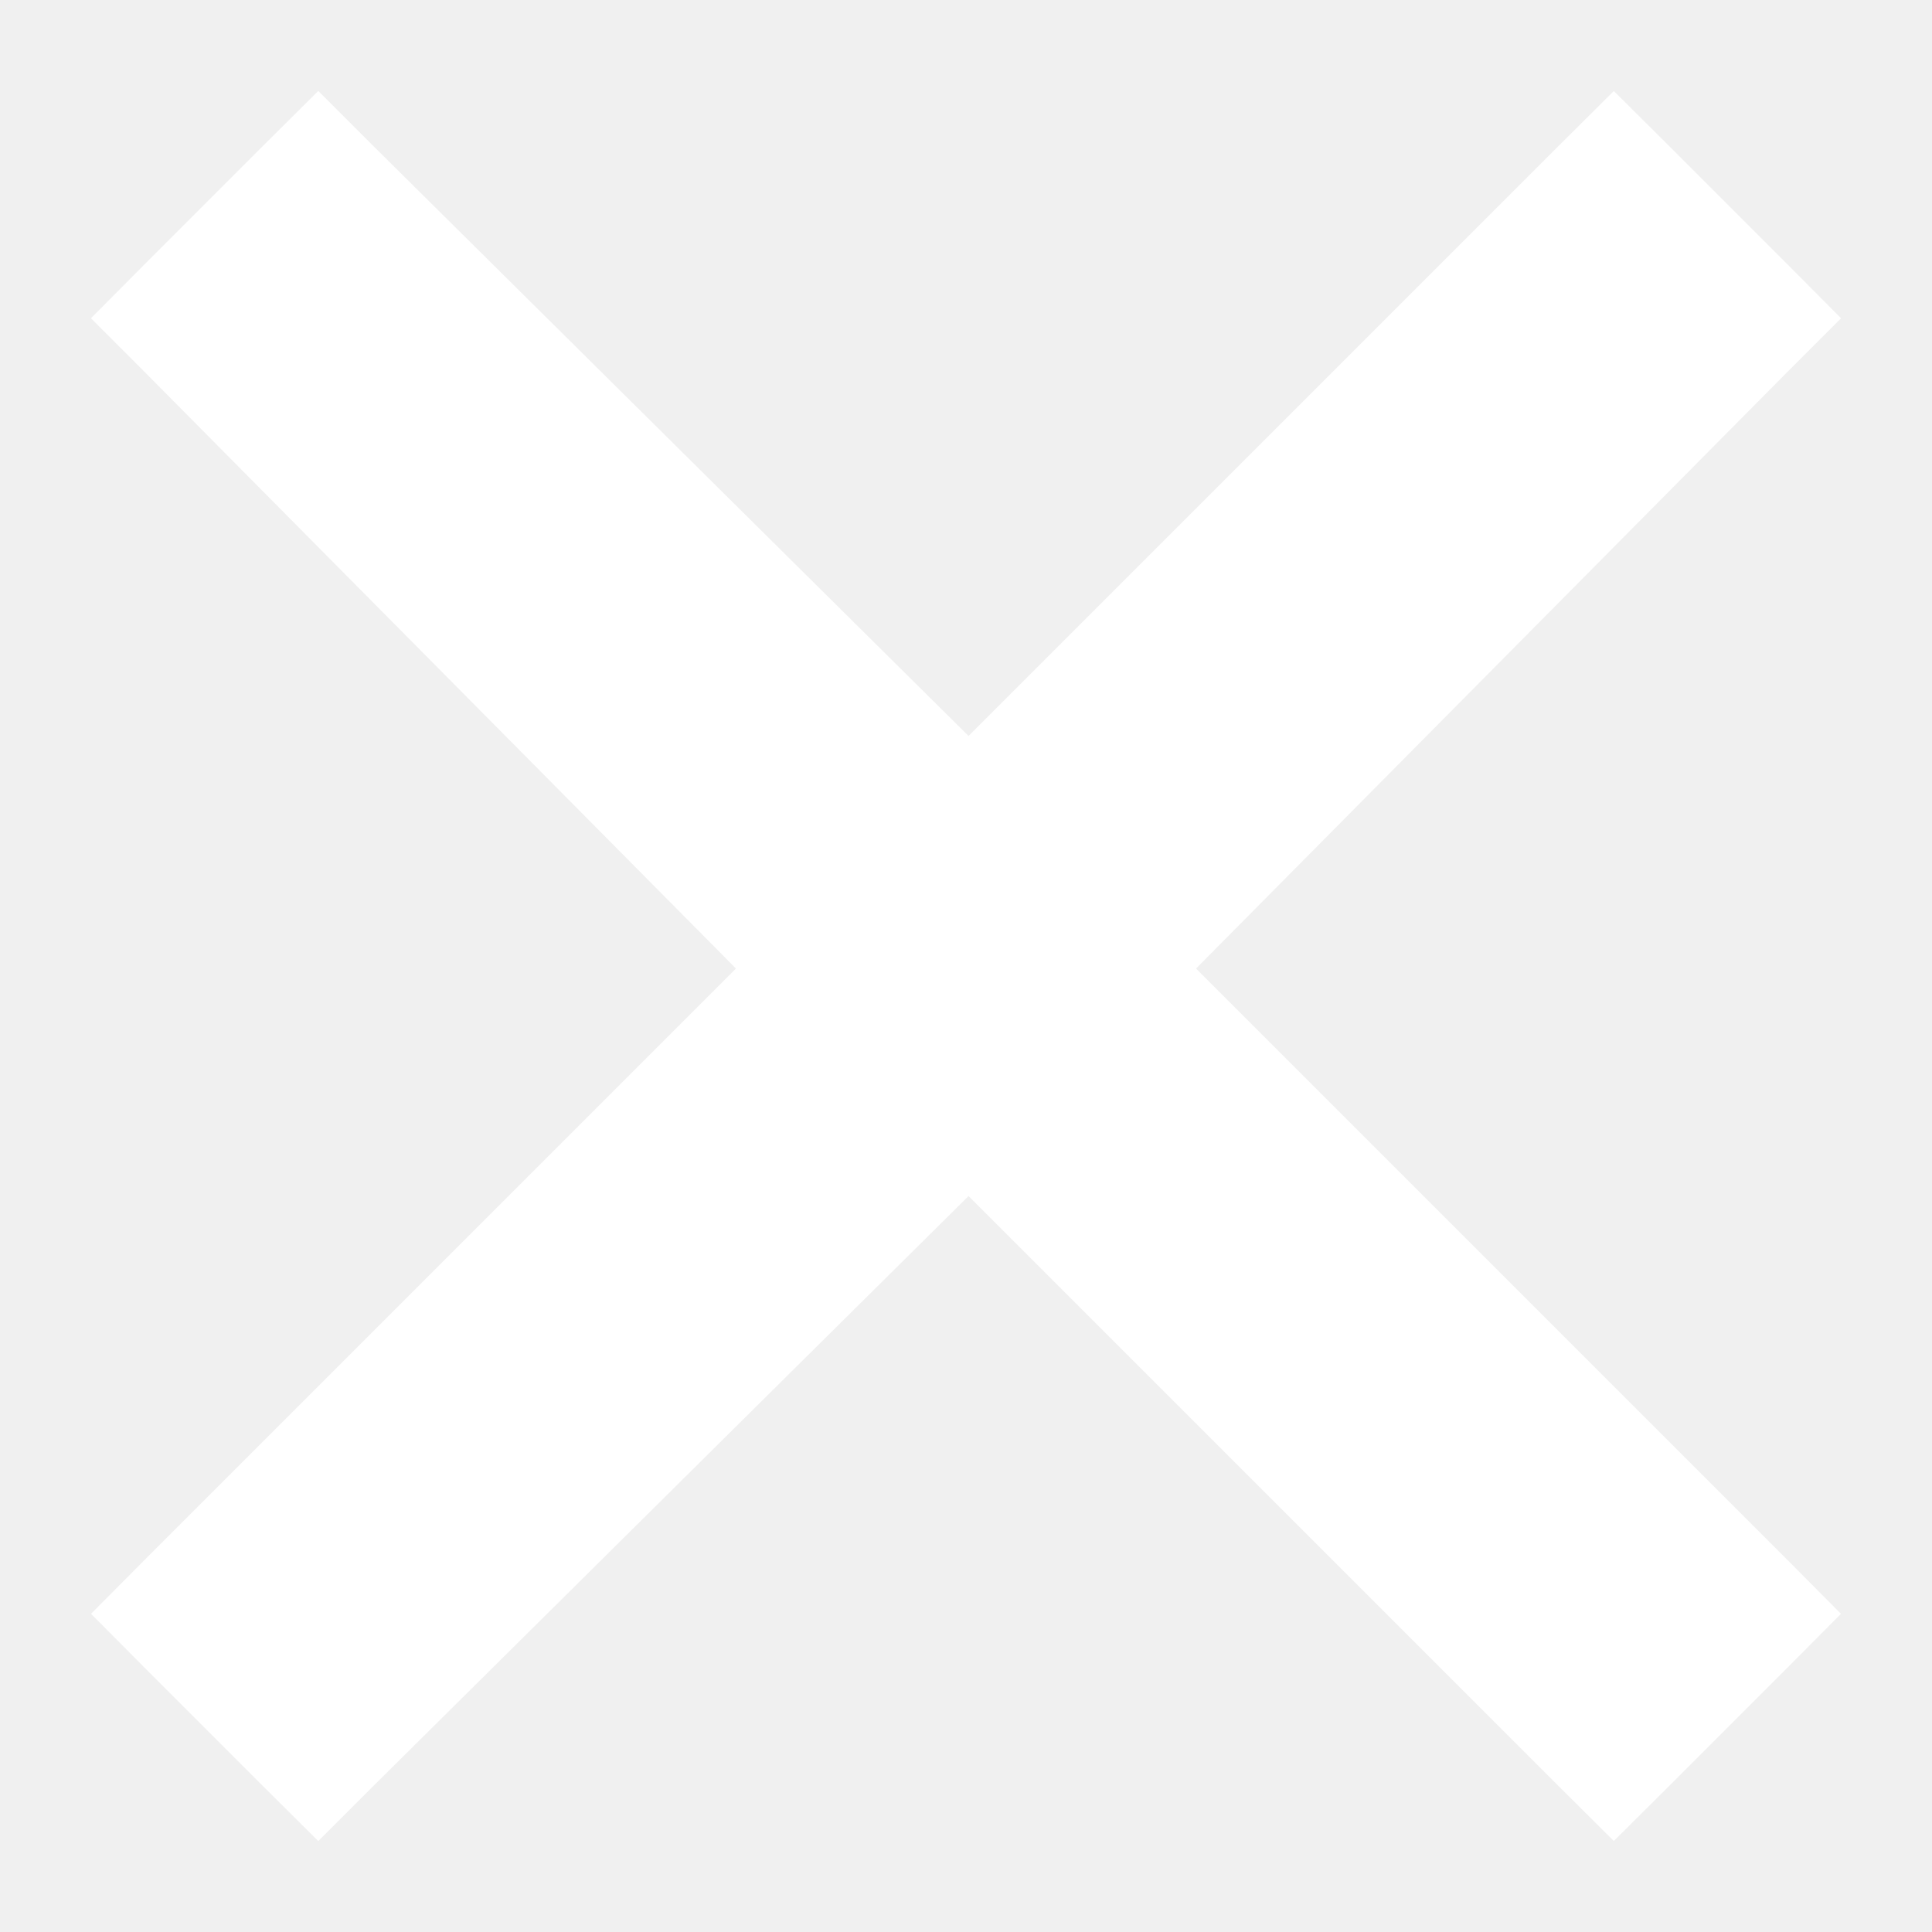
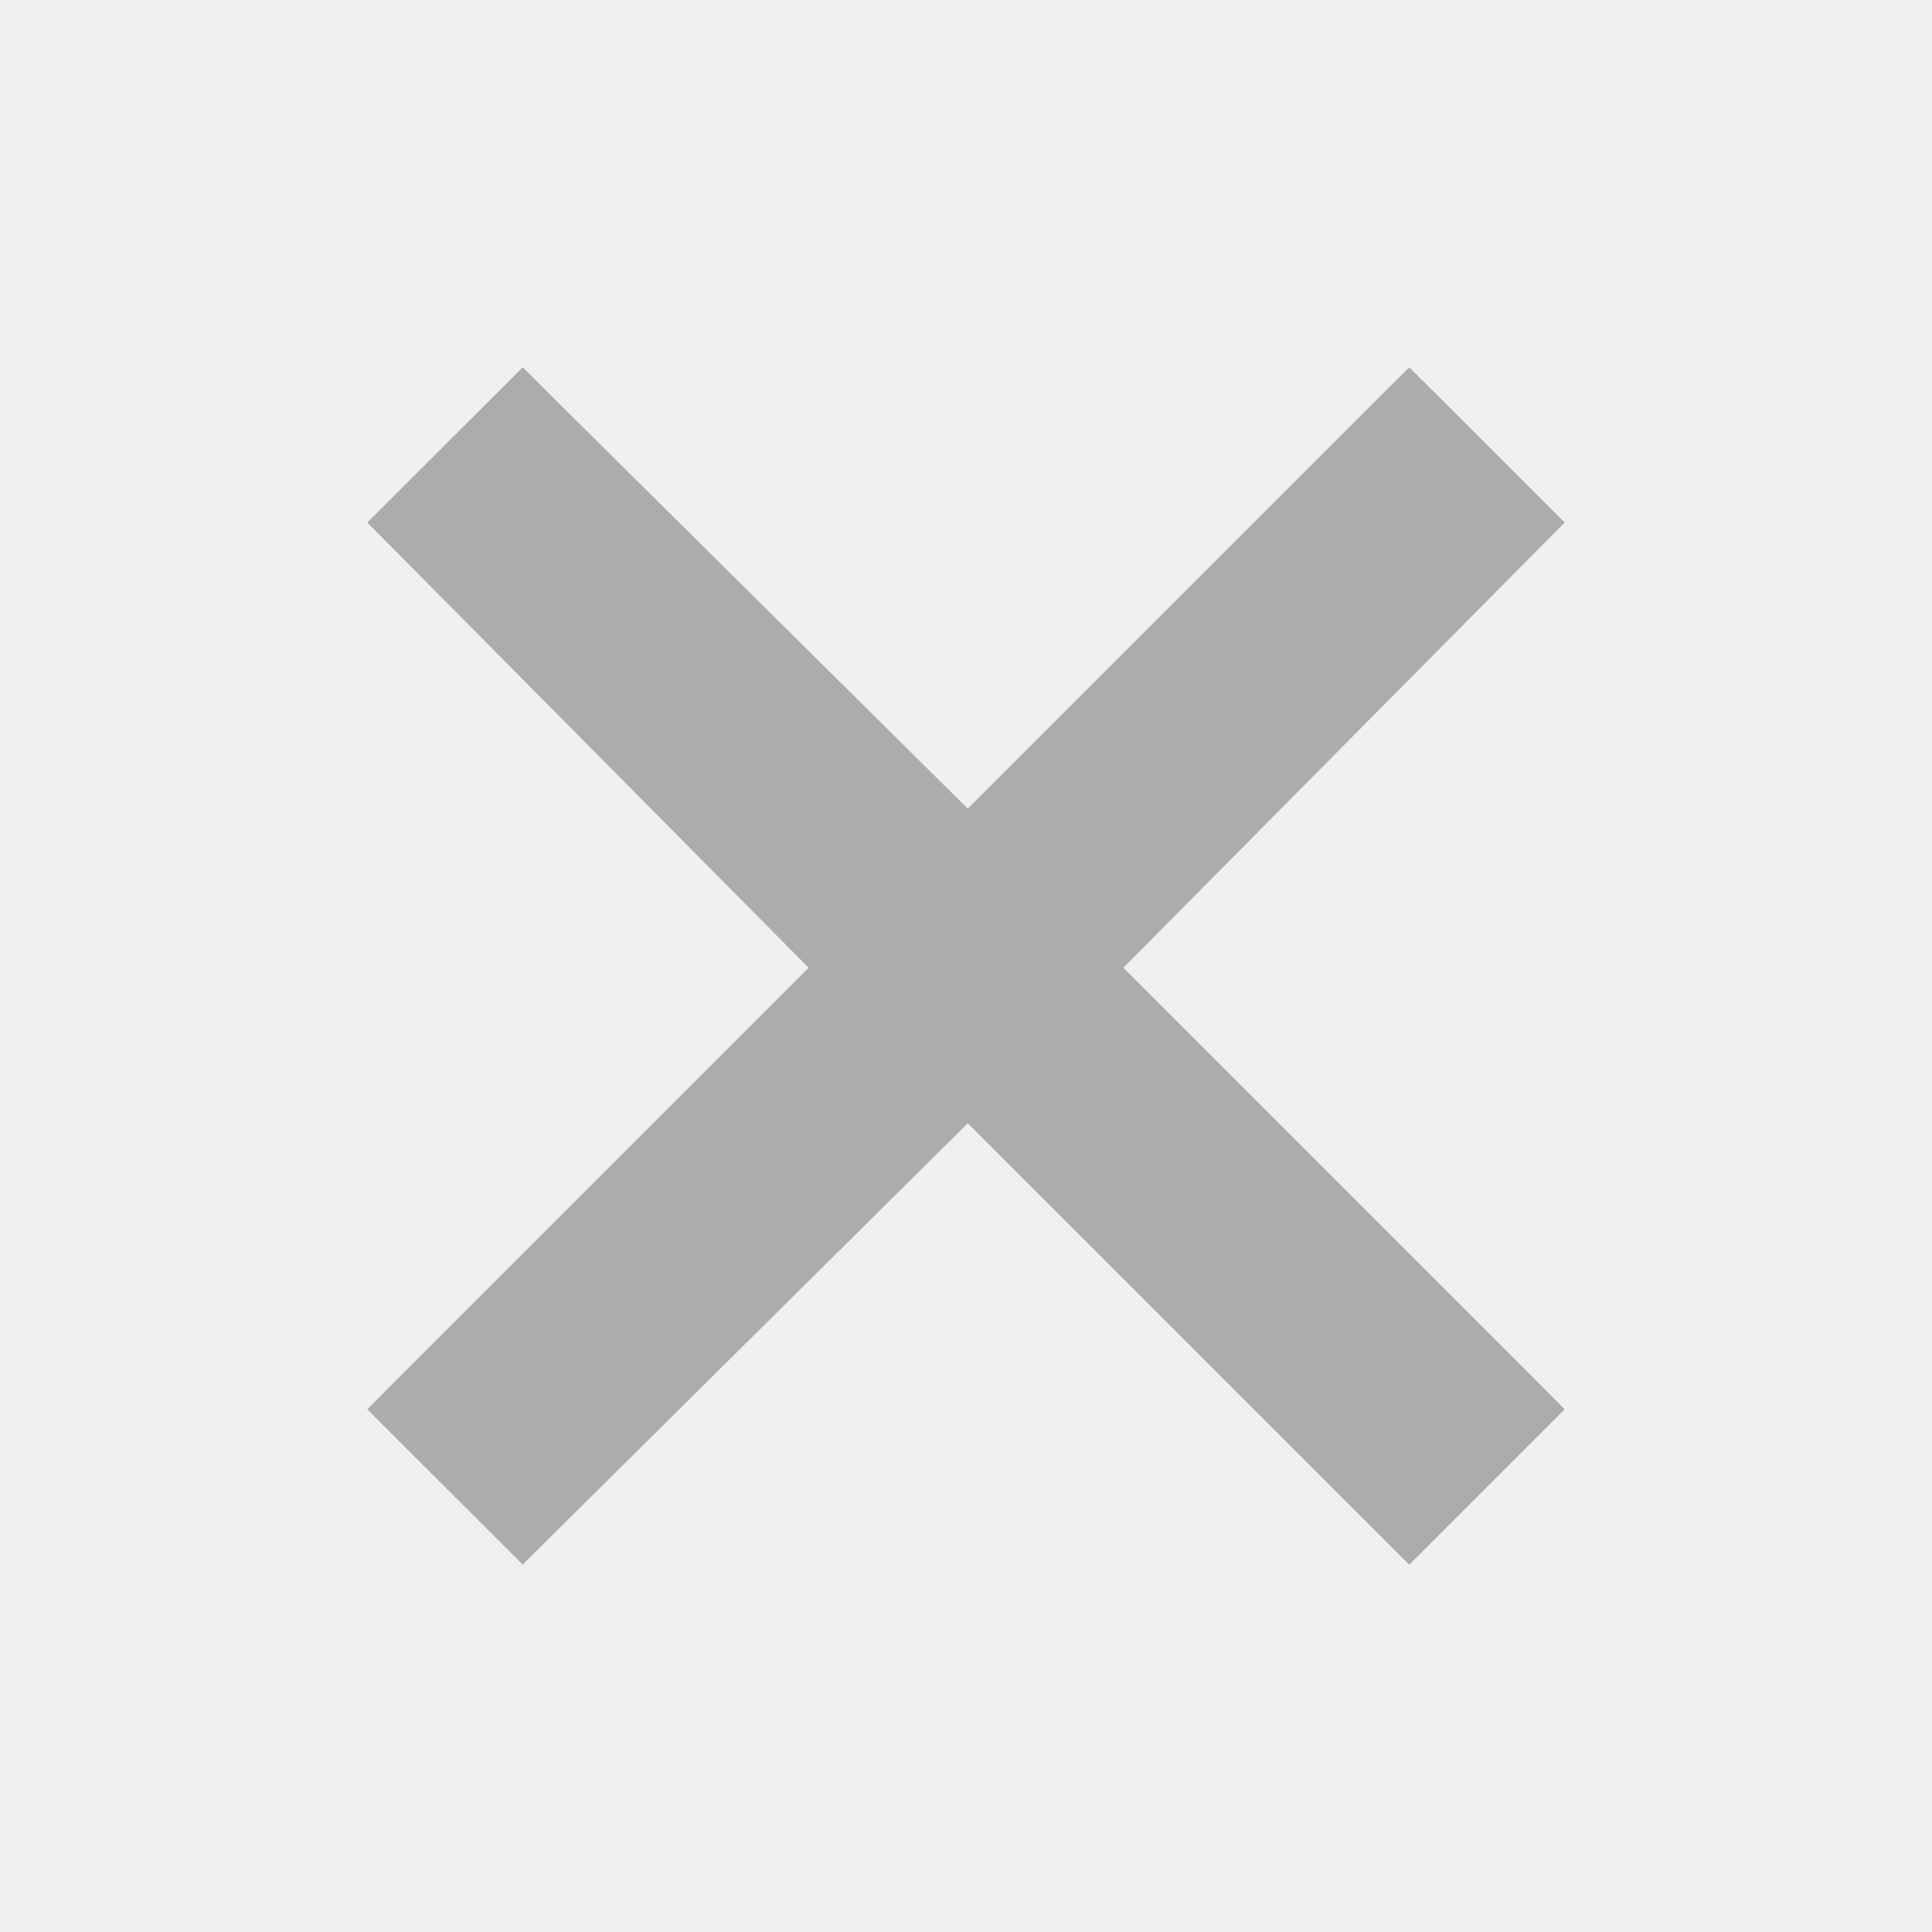
- <svg xmlns="http://www.w3.org/2000/svg" width="13" height="13" viewBox="0 0 13 13" fill="none">
-   <path d="M11.859 2.317L12.035 2.141L11.859 1.964L11.036 1.141L10.859 0.965L10.682 1.141L6.518 5.305L2.317 1.141L2.141 0.965L1.964 1.141L1.141 1.964L0.965 2.141L1.141 2.317L5.305 6.518L1.141 10.682L0.965 10.859L1.141 11.036L1.964 11.859L2.141 12.035L2.317 11.859L6.518 7.695L10.682 11.859L10.859 12.035L11.036 11.859L11.859 11.036L12.035 10.859L11.859 10.682L7.695 6.518L11.859 2.317Z" fill="white" stroke="white" stroke-width="0.5" />
+ <svg xmlns="http://www.w3.org/2000/svg" width="19" height="19" viewBox="0 0 19 19" fill="none">
+   <path d="M14.859 5.317L15.035 5.14L14.859 4.964L14.036 4.141L13.859 3.965L13.682 4.141L9.518 8.305L5.317 4.141L5.141 3.965L4.965 4.141L4.141 4.964L3.965 5.14L4.141 5.317L8.305 9.518L4.141 13.682L3.965 13.859L4.141 14.035L4.965 14.858L5.141 15.034L5.317 14.859L9.518 10.694L13.682 14.858L13.859 15.035L14.036 14.858L14.859 14.035L15.035 13.859L14.859 13.682L10.695 9.518L14.859 5.317Z" fill="#ACACAC" stroke="#ACACAC" stroke-width="0.5" />
</svg>
